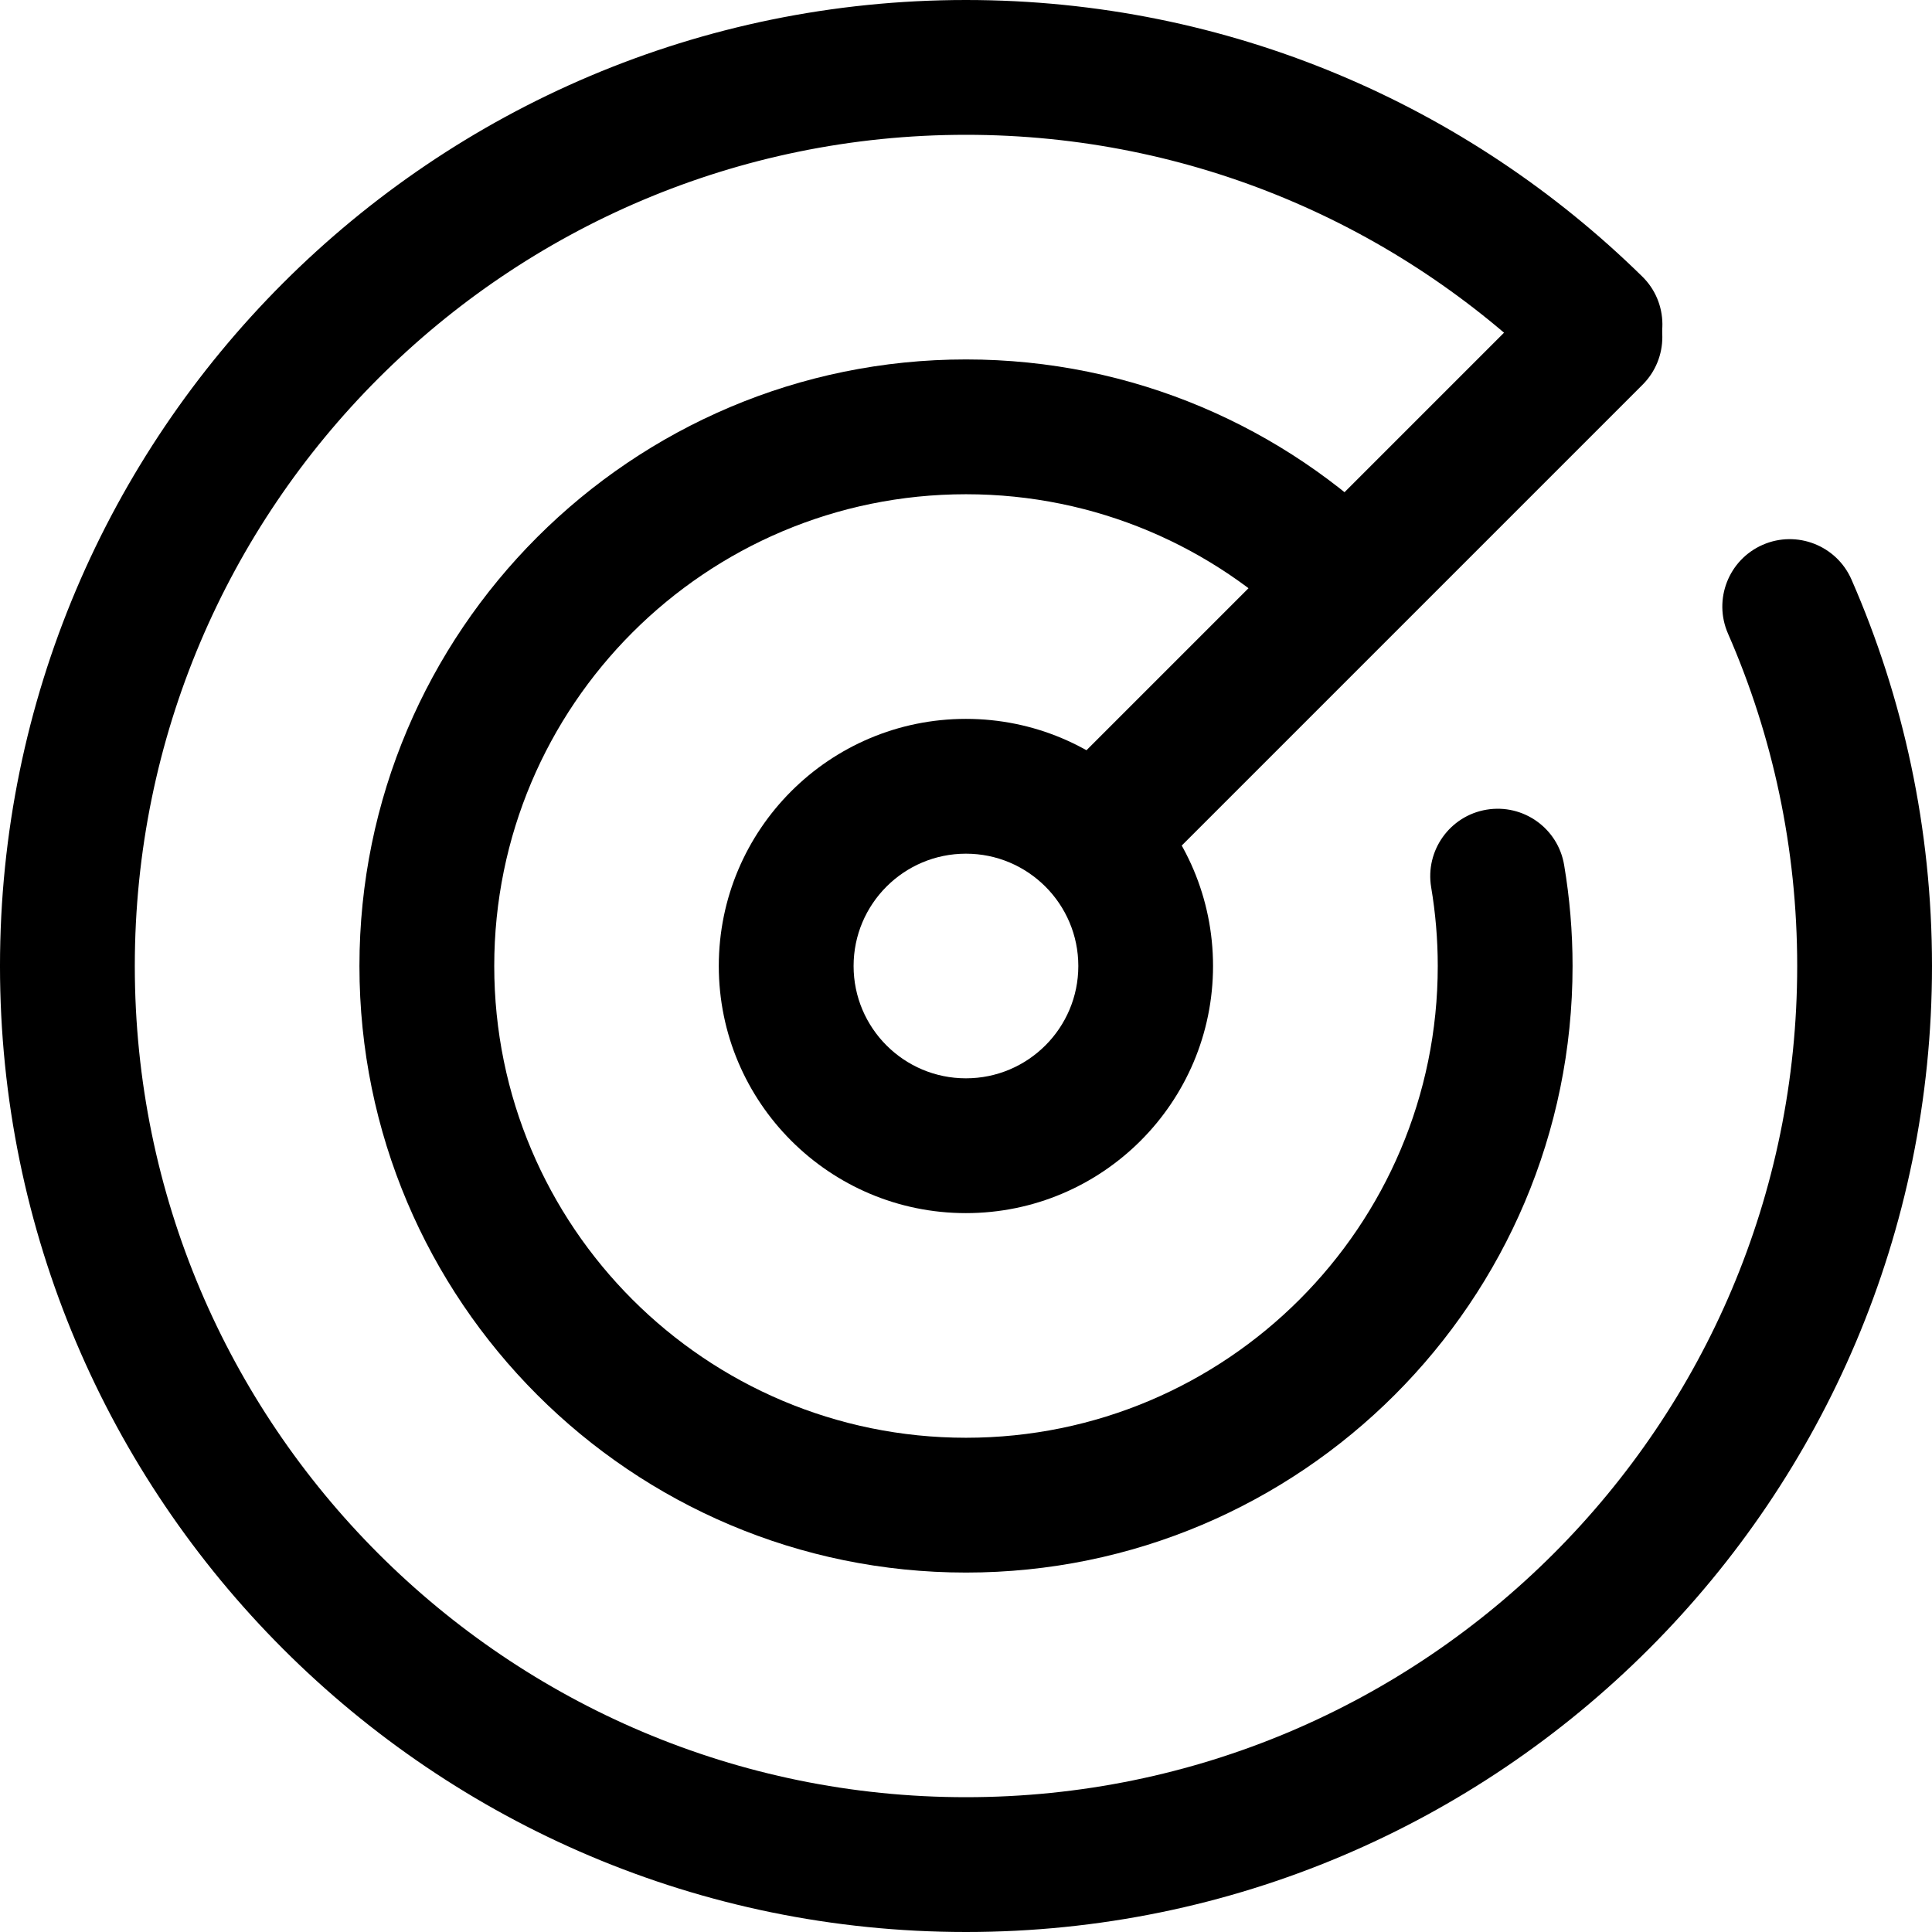
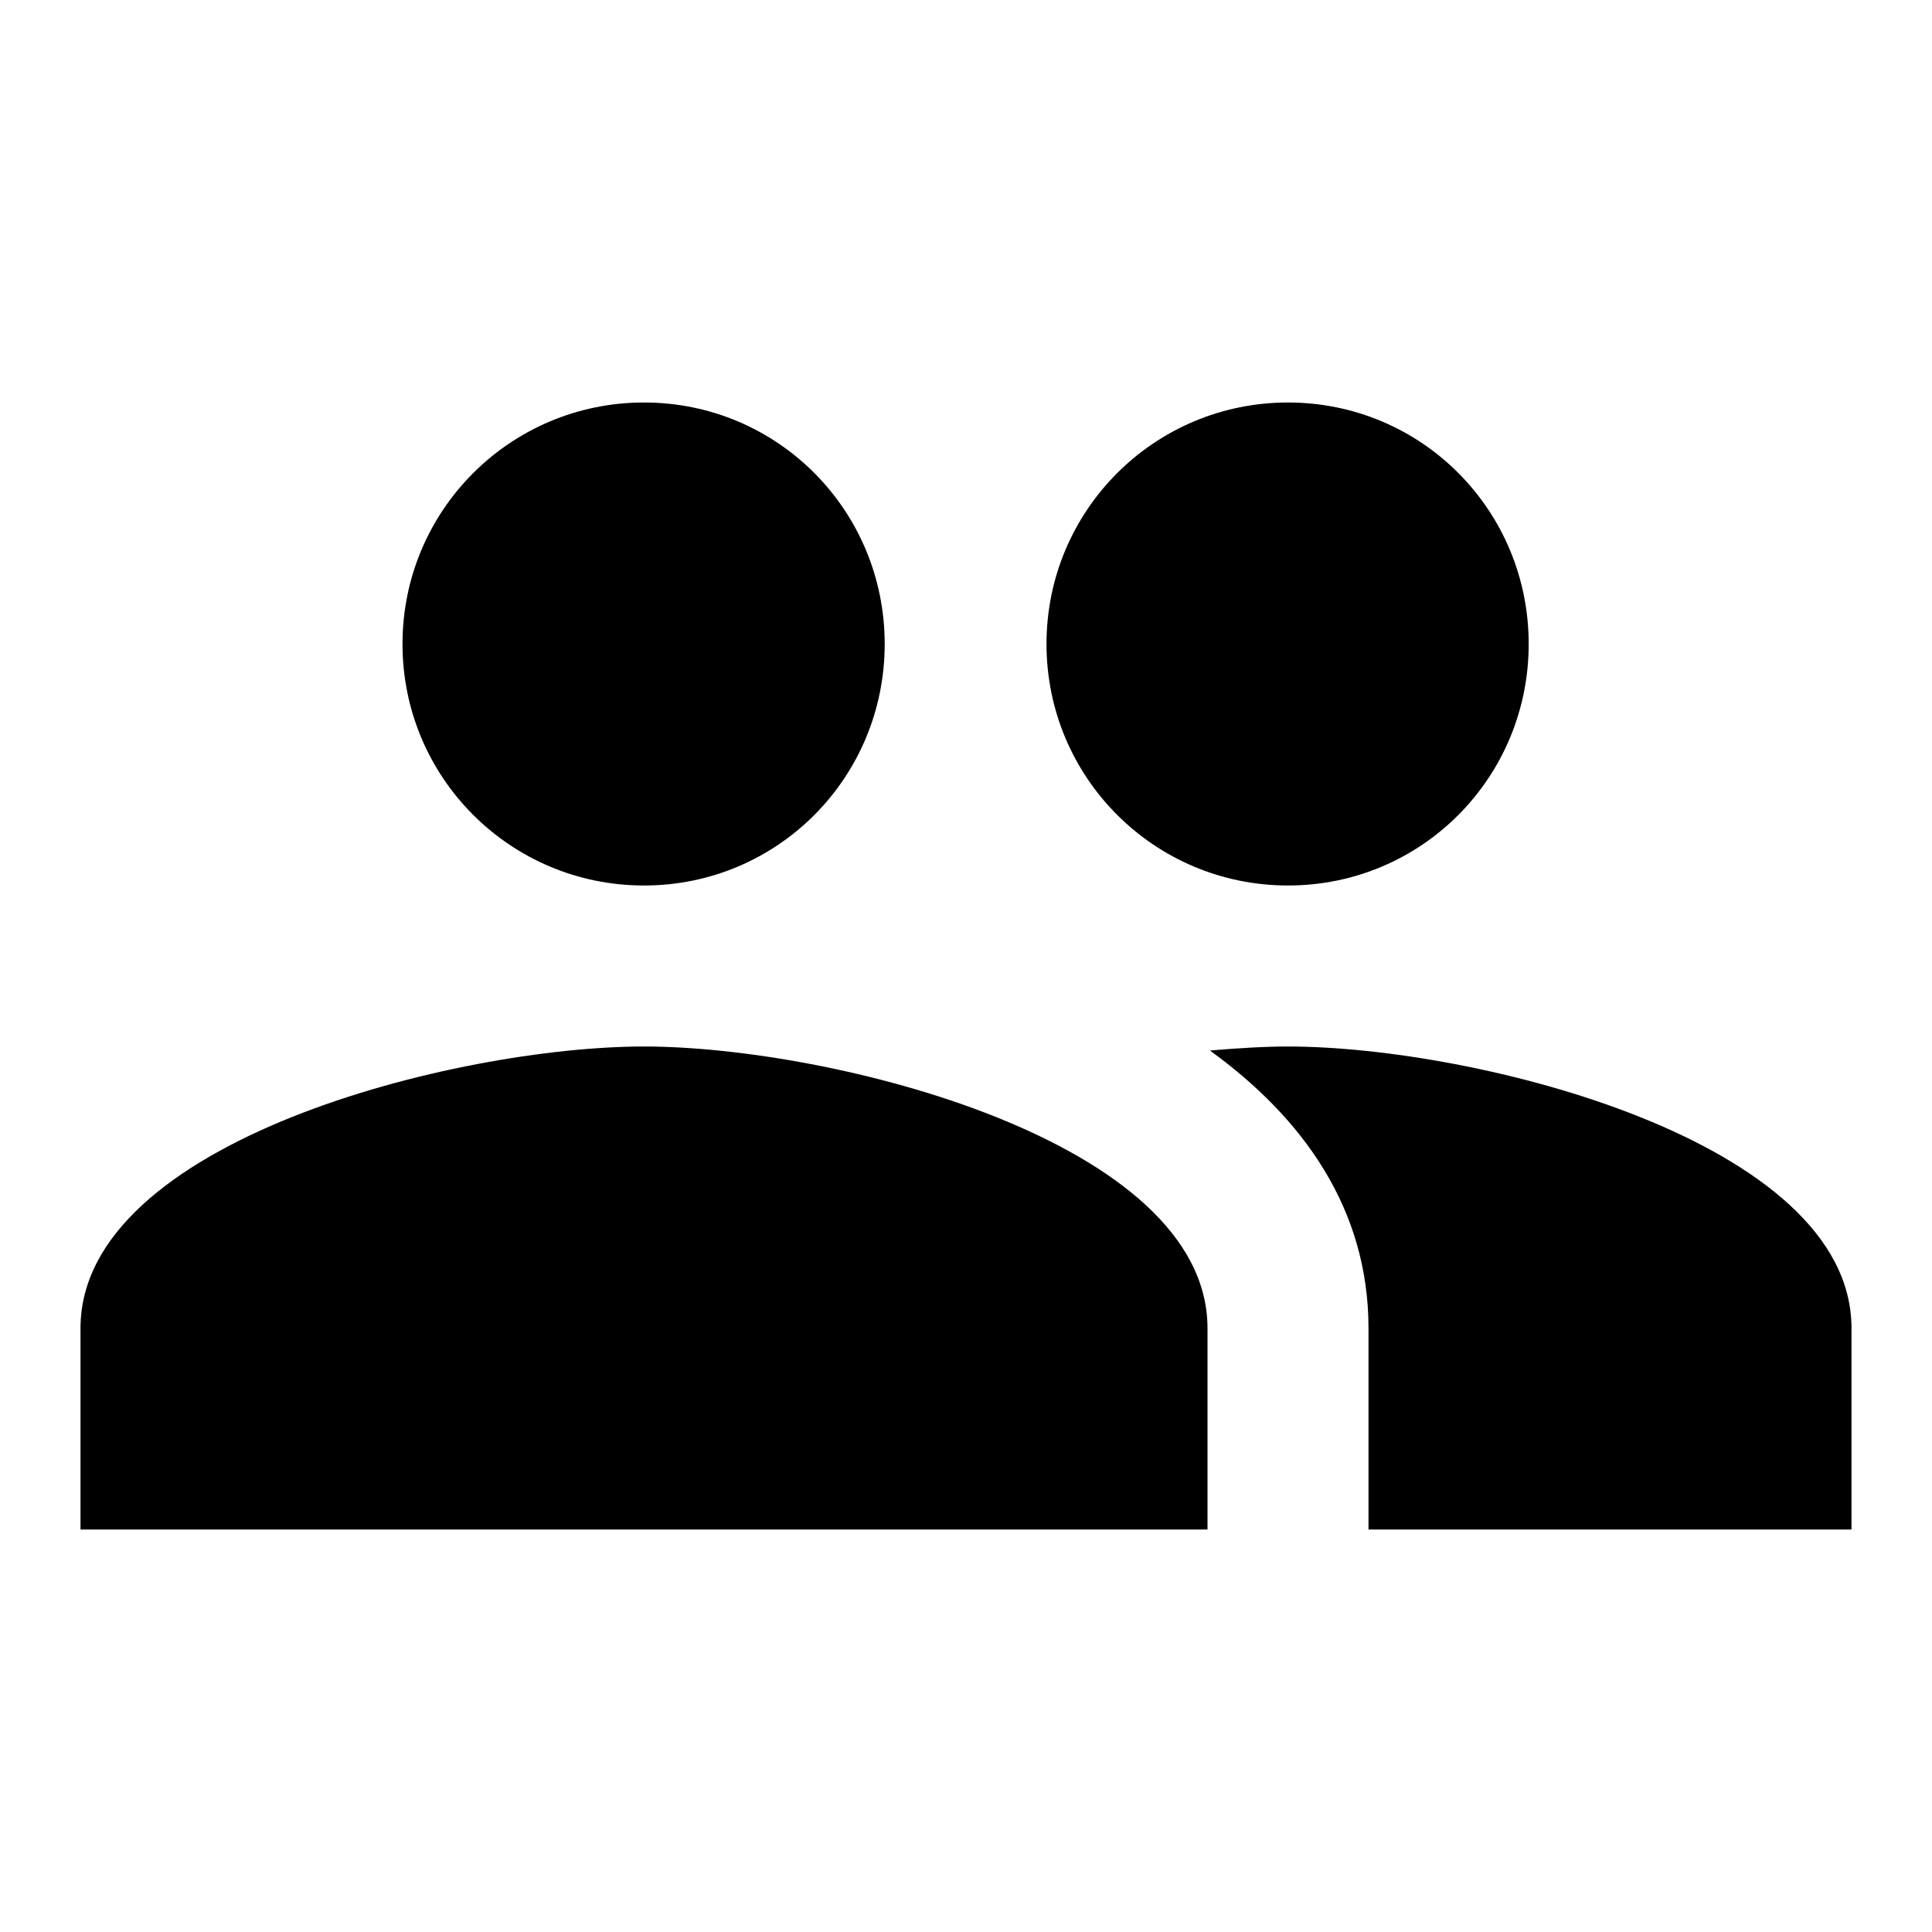
- <svg xmlns="http://www.w3.org/2000/svg" width="22" height="22" viewBox="0 0 22 22">
-   <g id="Group">
-     <path id="Vector" fill-rule="evenodd" clip-rule="evenodd" d="M10.999 8.186C12.553 8.186 13.813 9.446 13.813 11C13.813 12.553 12.553 13.814 10.999 13.814C9.446 13.814 8.185 12.553 8.185 11C8.185 9.446 9.446 8.186 10.999 8.186ZM10.999 9.721C10.293 9.721 9.72 10.294 9.72 11C9.72 11.706 10.293 12.279 10.999 12.279C11.706 12.279 12.279 11.706 12.279 11C12.279 10.294 11.706 9.721 10.999 9.721Z" />
-     <path id="Vector_2" fill-rule="evenodd" clip-rule="evenodd" d="M16.297 10.104C16.227 9.686 16.509 9.29 16.927 9.22C17.345 9.15 17.741 9.431 17.811 9.85C17.874 10.223 17.907 10.608 17.907 11C17.907 14.812 14.811 17.907 11 17.907C7.188 17.907 4.093 14.812 4.093 11C4.093 7.188 7.188 4.093 11 4.093C12.901 4.093 14.624 4.863 15.874 6.108C16.173 6.407 16.174 6.893 15.876 7.192C15.577 7.493 15.091 7.493 14.79 7.194C13.819 6.226 12.478 5.628 11 5.628C8.034 5.628 5.628 8.035 5.628 11C5.628 13.966 8.034 16.372 11 16.372C13.965 16.372 16.372 13.966 16.372 11C16.372 10.695 16.346 10.395 16.297 10.104L16.297 10.104Z" />
-     <path id="Vector_3" fill-rule="evenodd" clip-rule="evenodd" d="M19.677 7.215C19.507 6.826 19.684 6.374 20.072 6.204C20.46 6.034 20.913 6.211 21.083 6.599C21.673 7.947 22 9.435 22 11C22 17.071 17.071 22 11 22C4.929 22 -6.10352e-05 17.071 -6.10352e-05 11C-6.10352e-05 4.929 4.929 0 11 0C13.997 0 16.715 1.201 18.7 3.148C19.003 3.444 19.007 3.93 18.71 4.232C18.415 4.535 17.927 4.54 17.625 4.244C15.918 2.569 13.578 1.535 11 1.535C5.776 1.535 1.535 5.776 1.535 11C1.535 16.224 5.776 20.465 11 20.465C16.224 20.465 20.465 16.224 20.465 11C20.465 9.655 20.184 8.374 19.677 7.215L19.677 7.215Z" />
-     <path id="Vector_4" fill-rule="evenodd" clip-rule="evenodd" d="M13.077 10.008C12.778 10.307 12.291 10.307 11.992 10.008C11.692 9.709 11.692 9.221 11.992 8.923L17.62 3.295C17.919 2.995 18.406 2.995 18.705 3.295C19.004 3.594 19.004 4.081 18.705 4.38L13.077 10.008Z" />
+ <svg xmlns="http://www.w3.org/2000/svg" width="24" height="24" viewBox="0 0 24 24">
+   <g id="Icon">
+     <path id="Vector" d="M16 11C17.66 11 18.99 9.66 18.99 8C18.99 6.34 17.66 5 16 5C14.34 5 13 6.34 13 8C13 9.66 14.34 11 16 11ZM8 11C9.66 11 10.99 9.66 10.99 8C10.99 6.34 9.66 5 8 5C6.34 5 5 6.34 5 8C5 9.66 6.34 11 8 11ZM8 13C5.67 13 1 14.17 1 16.5V19H15V16.5C15 14.17 10.33 13 8 13ZM16 13C15.71 13 15.38 13.02 15.03 13.05C16.19 13.89 17 15.02 17 16.5V19H23V16.5C23 14.17 18.33 13 16 13Z" />
  </g>
</svg>
